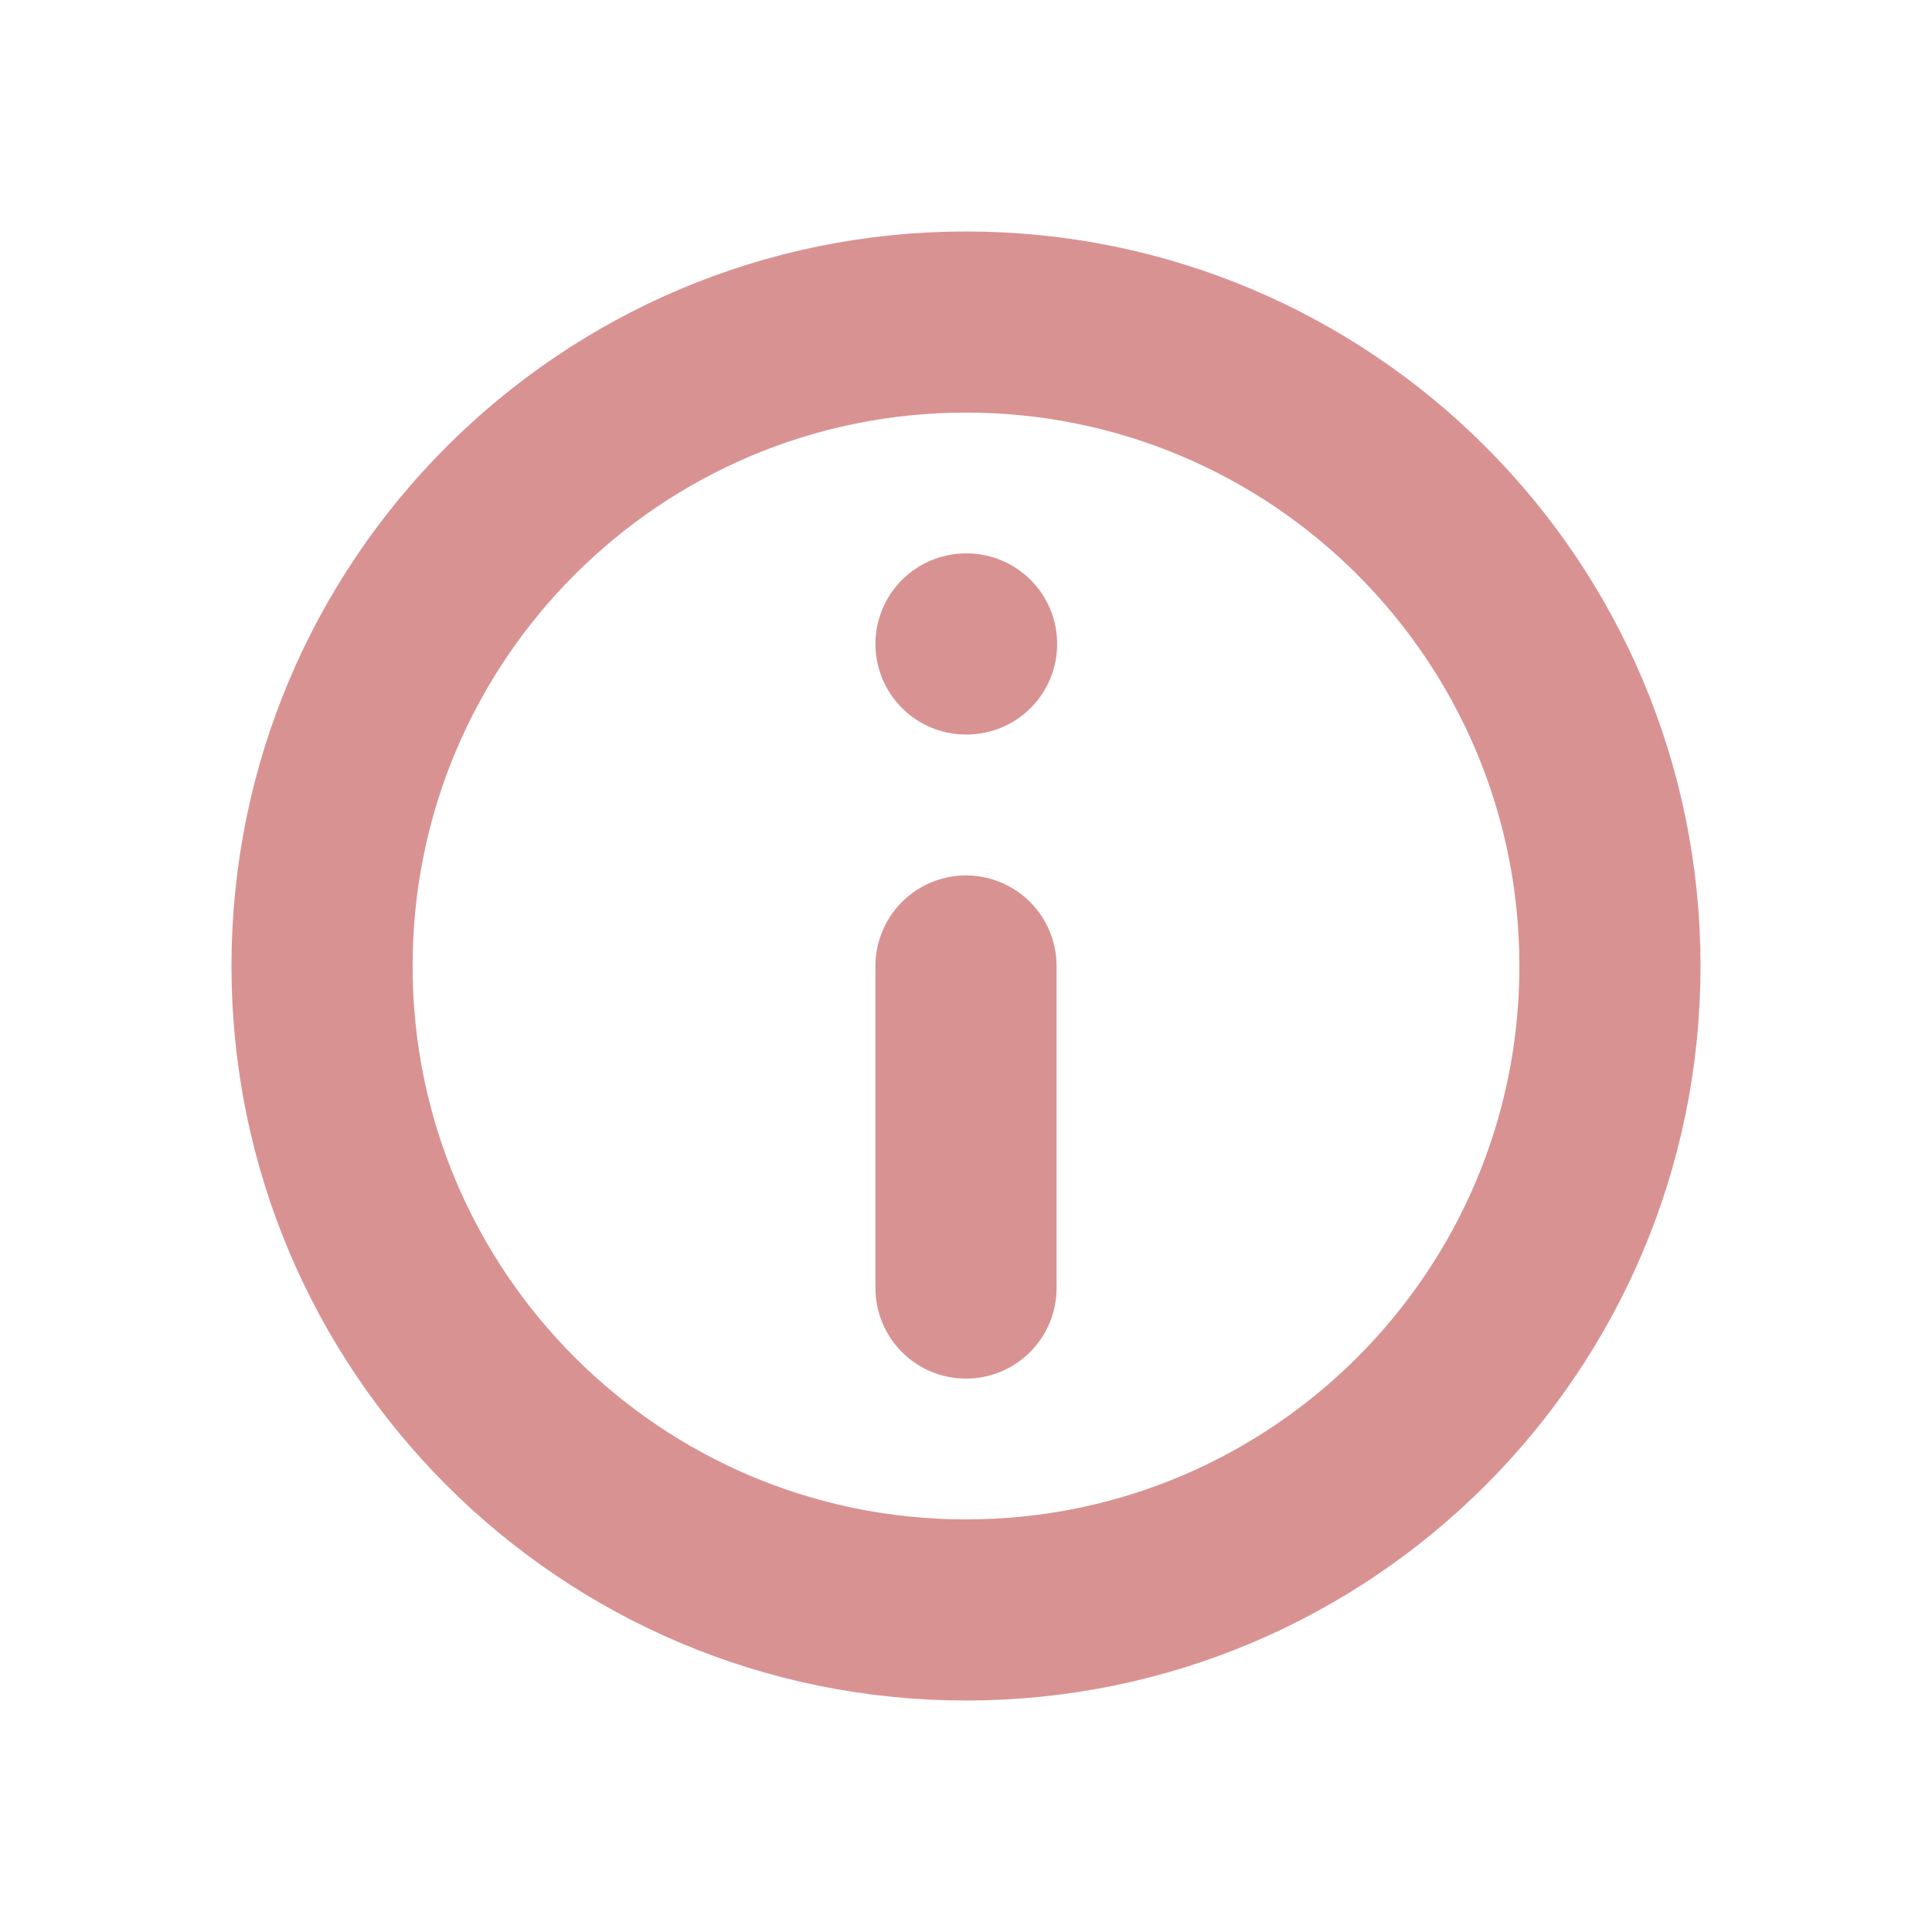
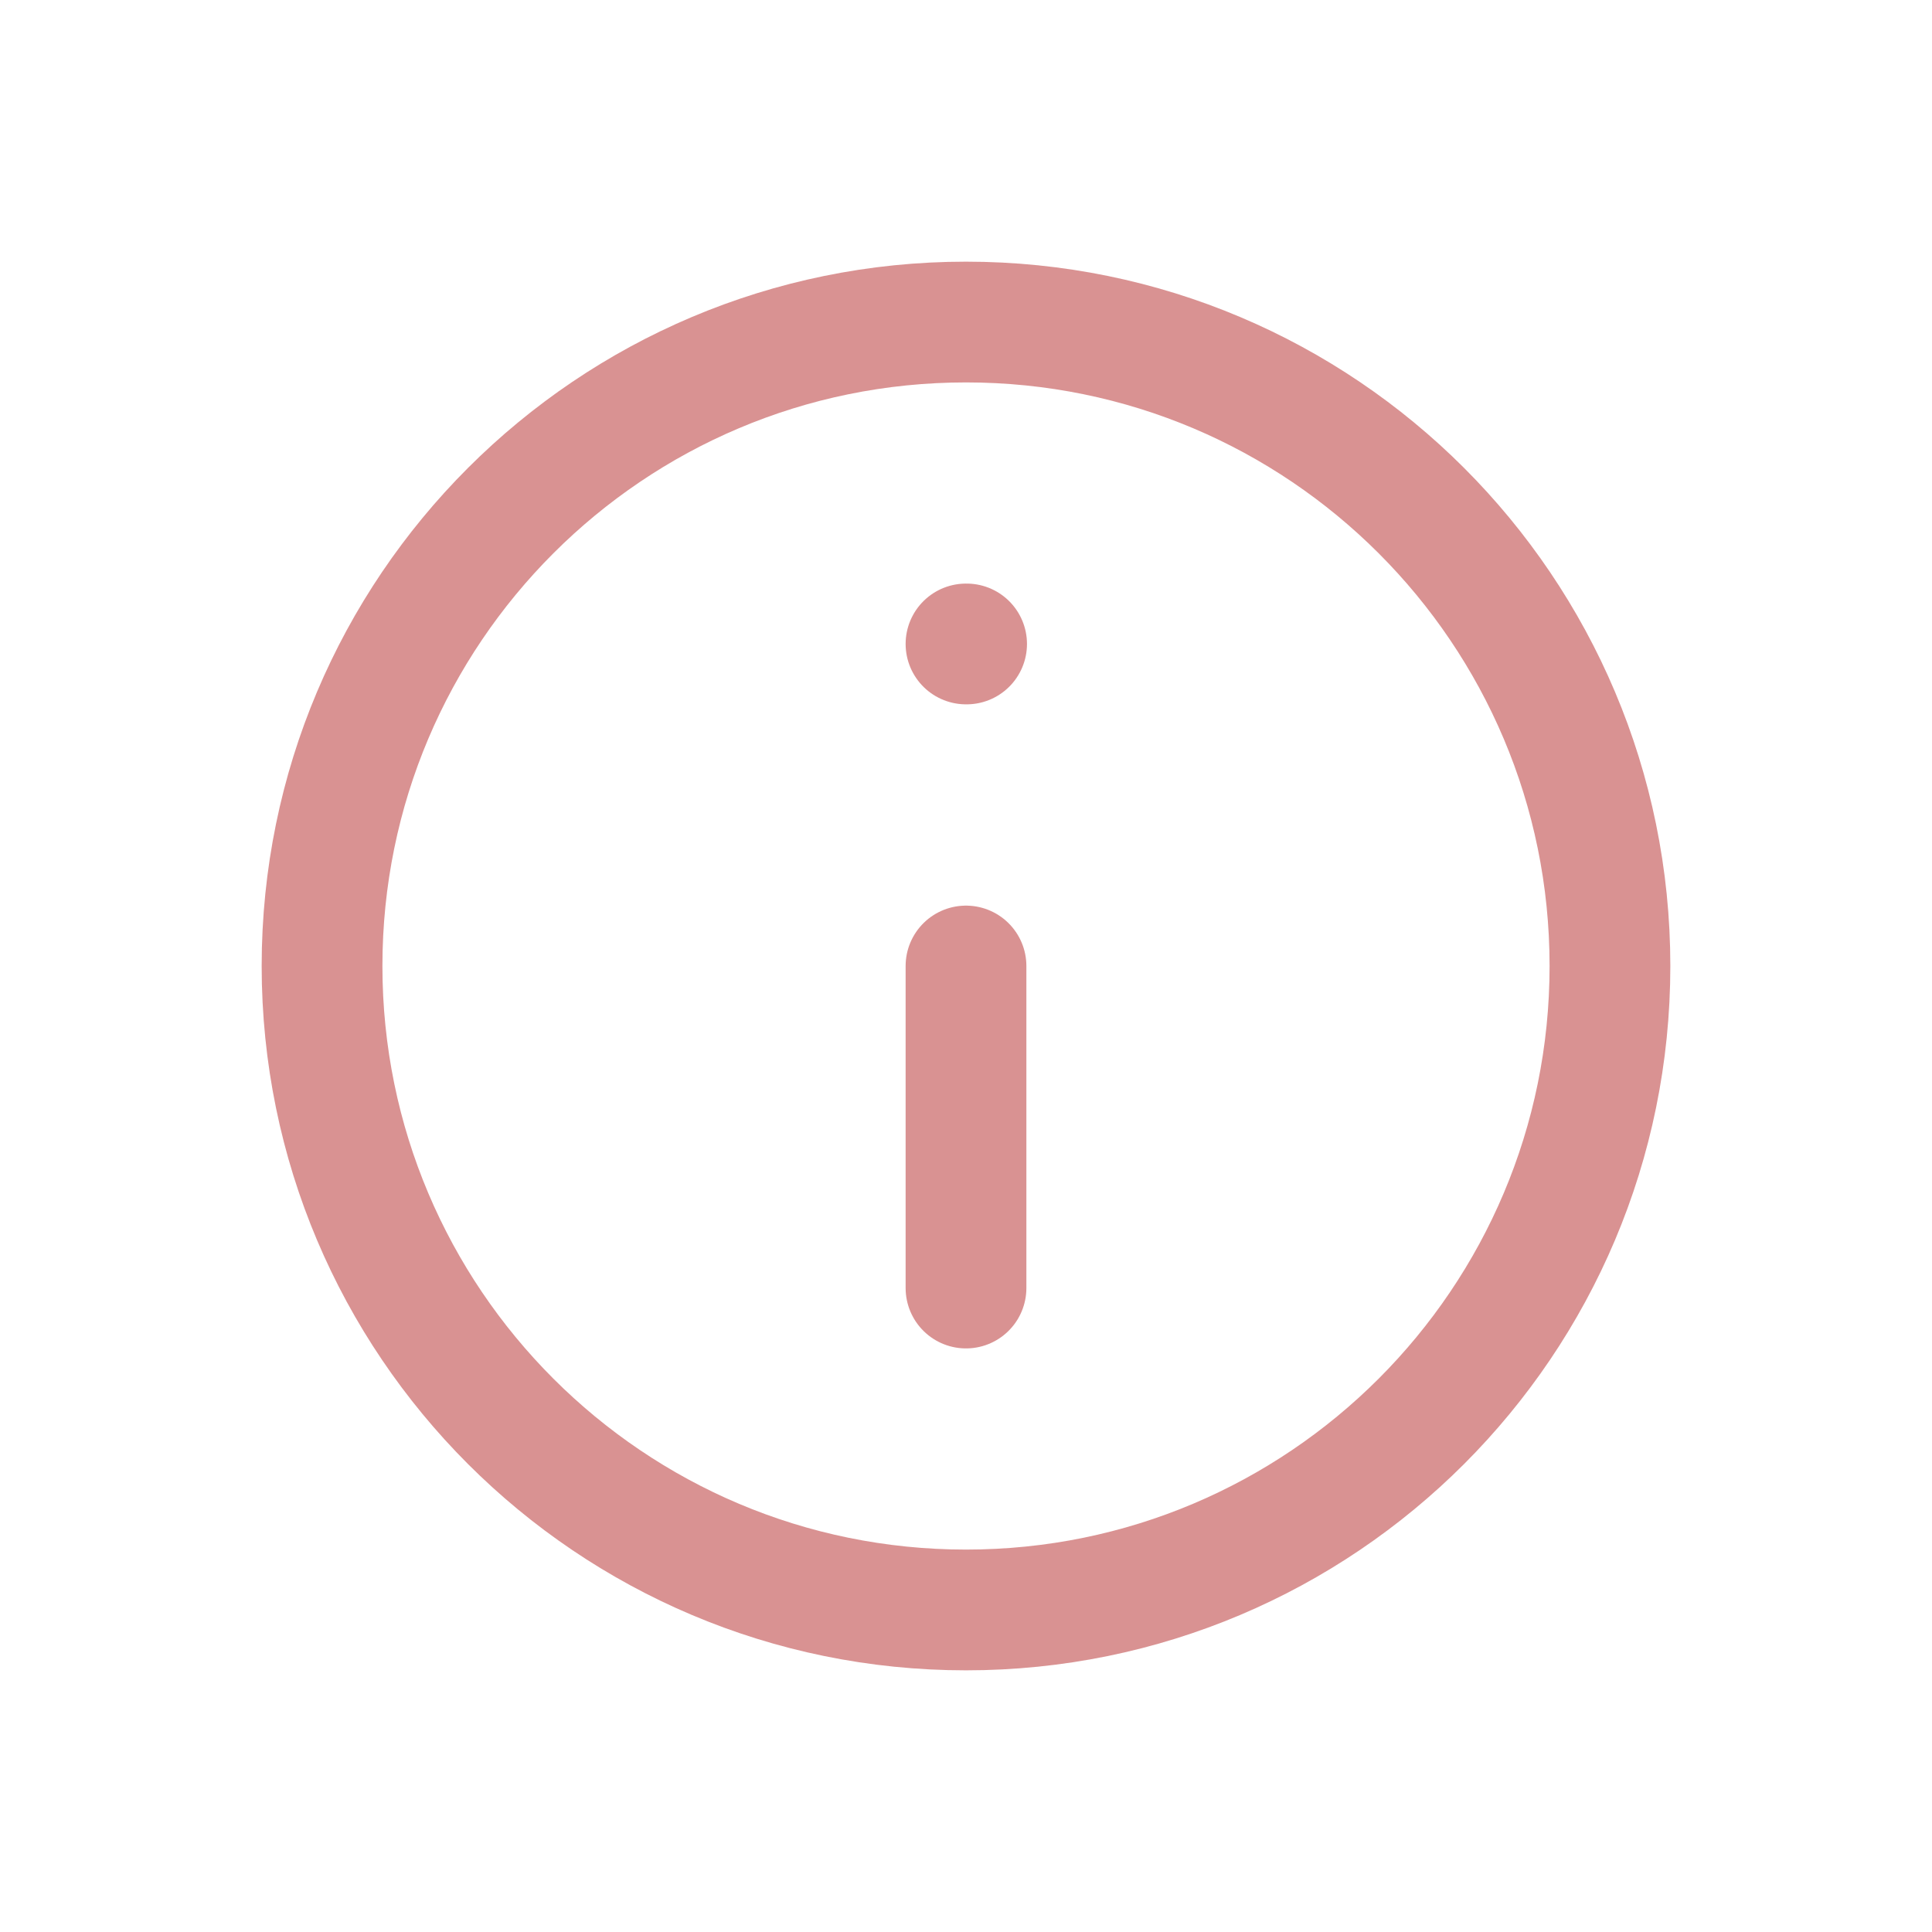
<svg xmlns="http://www.w3.org/2000/svg" width="16" height="16" viewBox="0 0 16 16" fill="none">
-   <path d="M8 13.333C10.946 13.333 13.333 10.945 13.333 8C13.333 5.054 10.946 2.667 8 2.667C5.055 2.667 2.667 5.054 2.667 8C2.667 10.945 5.055 13.333 8 13.333Z" stroke="#D99292" stroke-width="1.5" stroke-linecap="round" stroke-linejoin="round" />
-   <path d="M8 10.667V8" stroke="#D99292" stroke-width="1.5" stroke-linecap="round" stroke-linejoin="round" />
-   <path d="M8 5.333H8.005" stroke="#D99292" stroke-width="1.5" stroke-linecap="round" stroke-linejoin="round" />
+   <path d="M8 13.333C10.946 13.333 13.333 10.945 13.333 8C13.333 5.054 10.946 2.667 8 2.667C5.055 2.667 2.667 5.054 2.667 8C2.667 10.945 5.055 13.333 8 13.333Z" stroke="#D99292" strokeWidth="1.5" stroke-linecap="round" stroke-linejoin="round" />
+   <path d="M8 10.667V8" stroke="#D99292" strokeWidth="1.5" stroke-linecap="round" stroke-linejoin="round" />
+   <path d="M8 5.333H8.005" stroke="#D99292" strokeWidth="1.5" stroke-linecap="round" stroke-linejoin="round" />
</svg>
